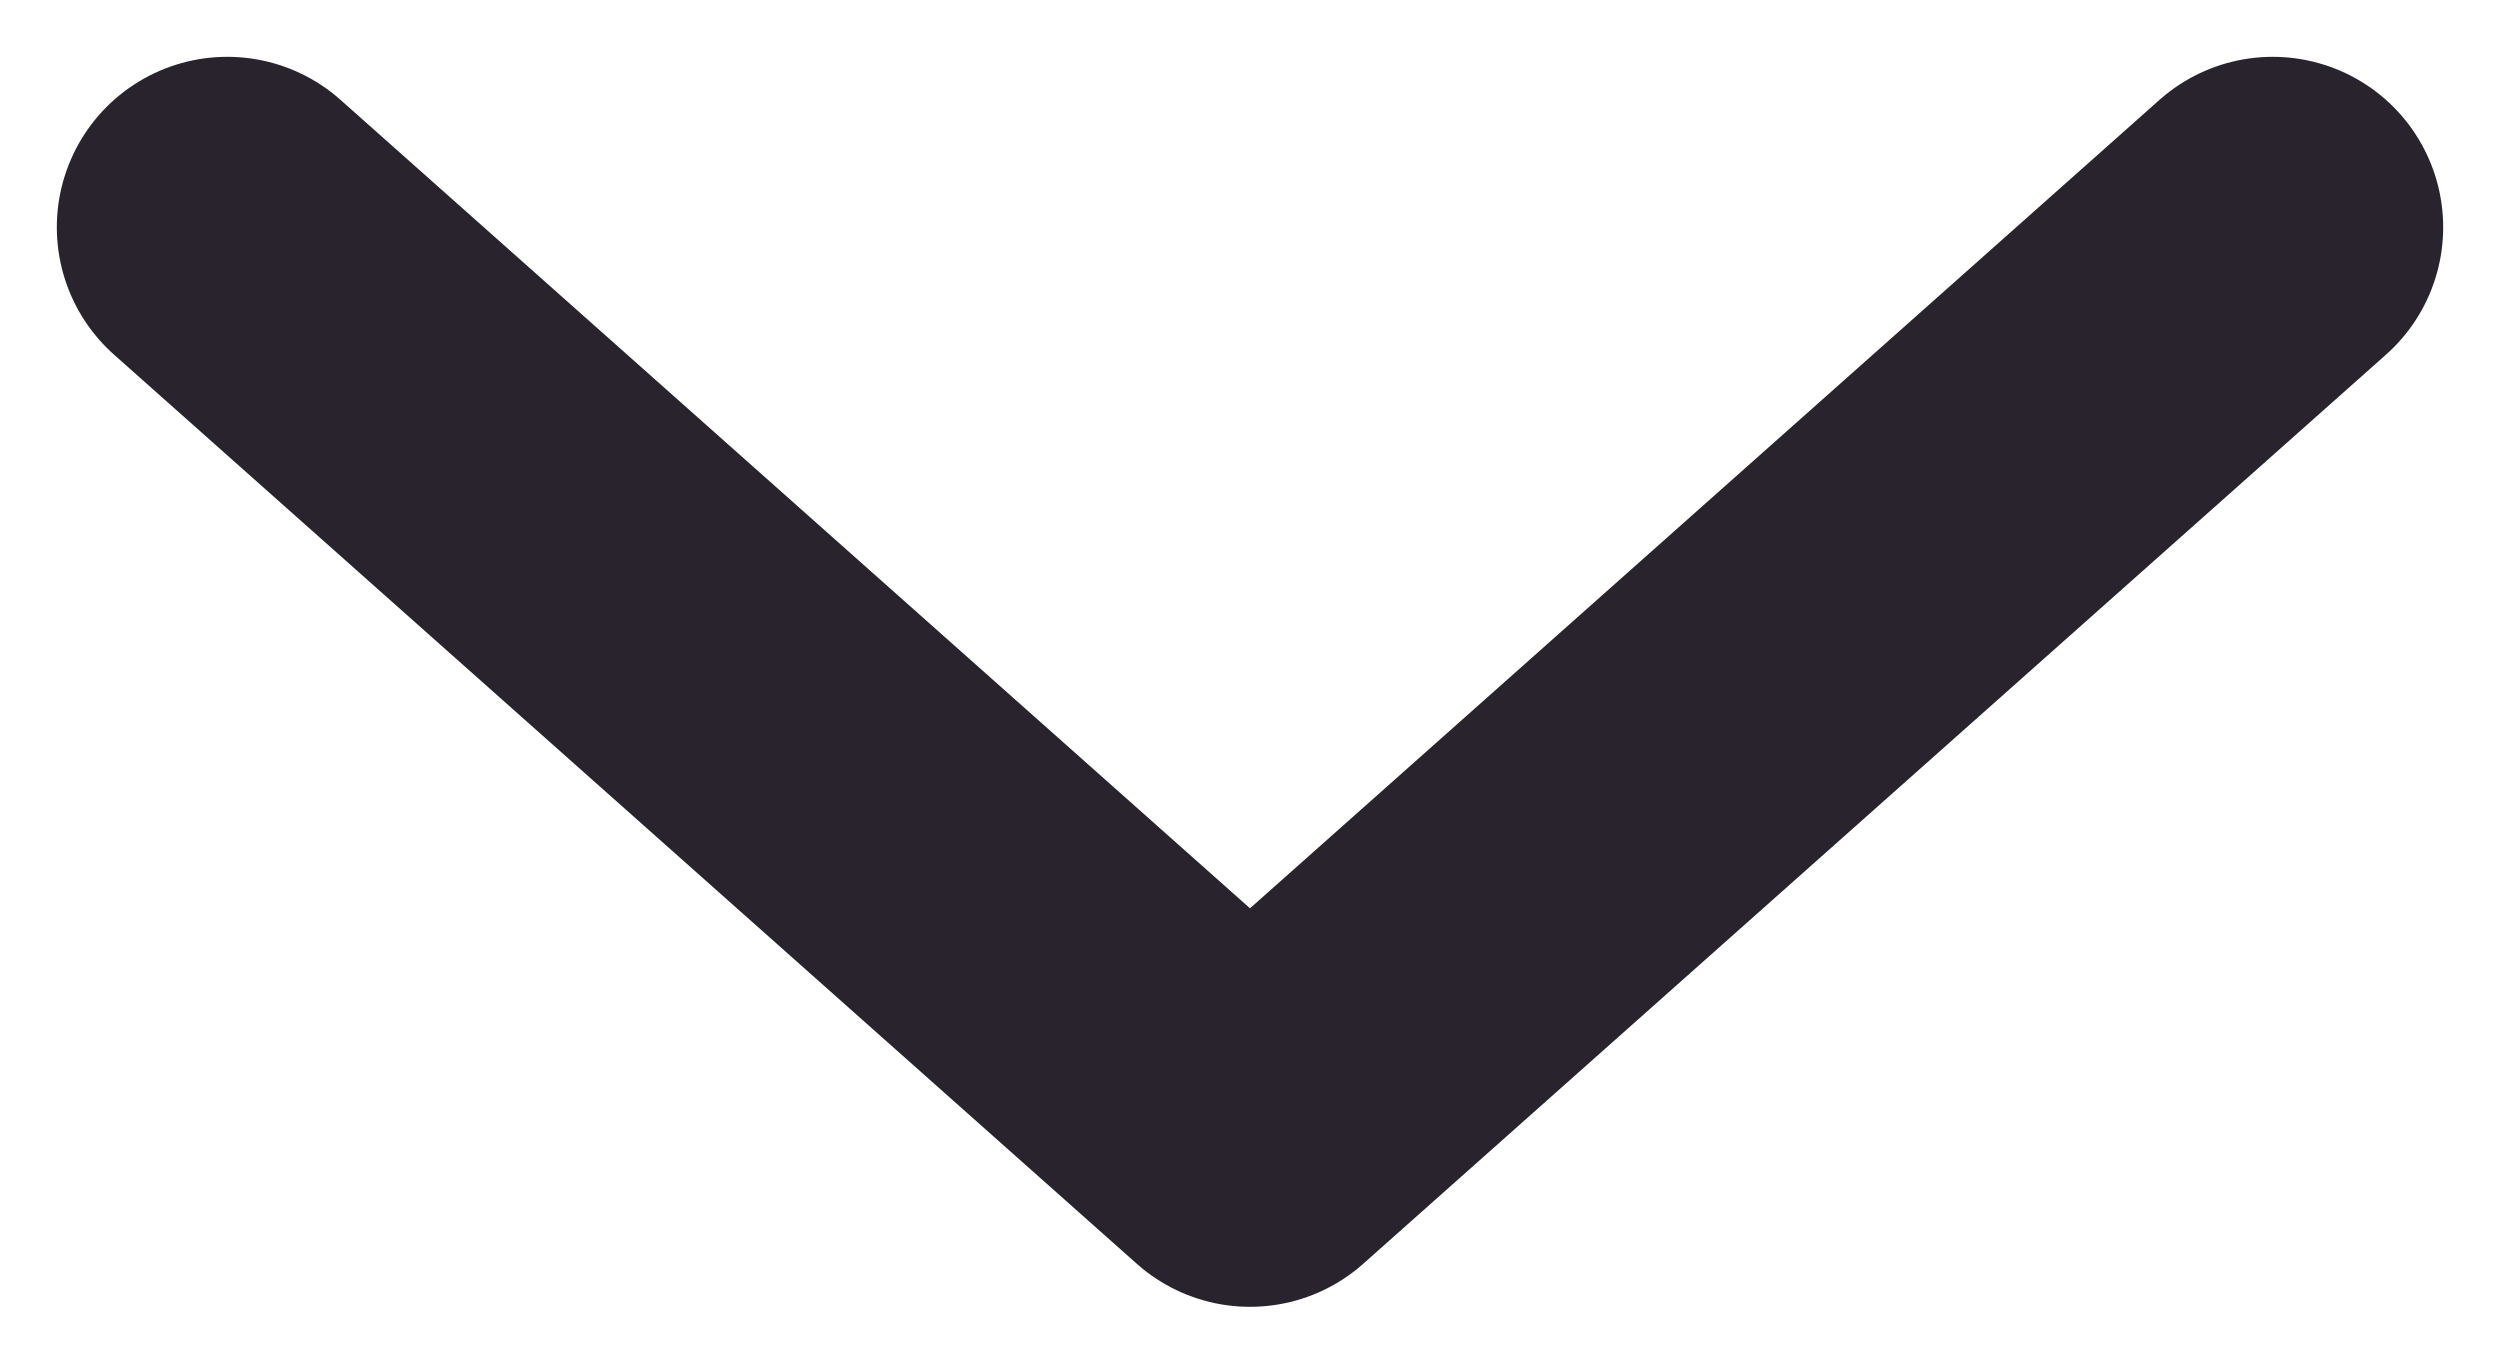
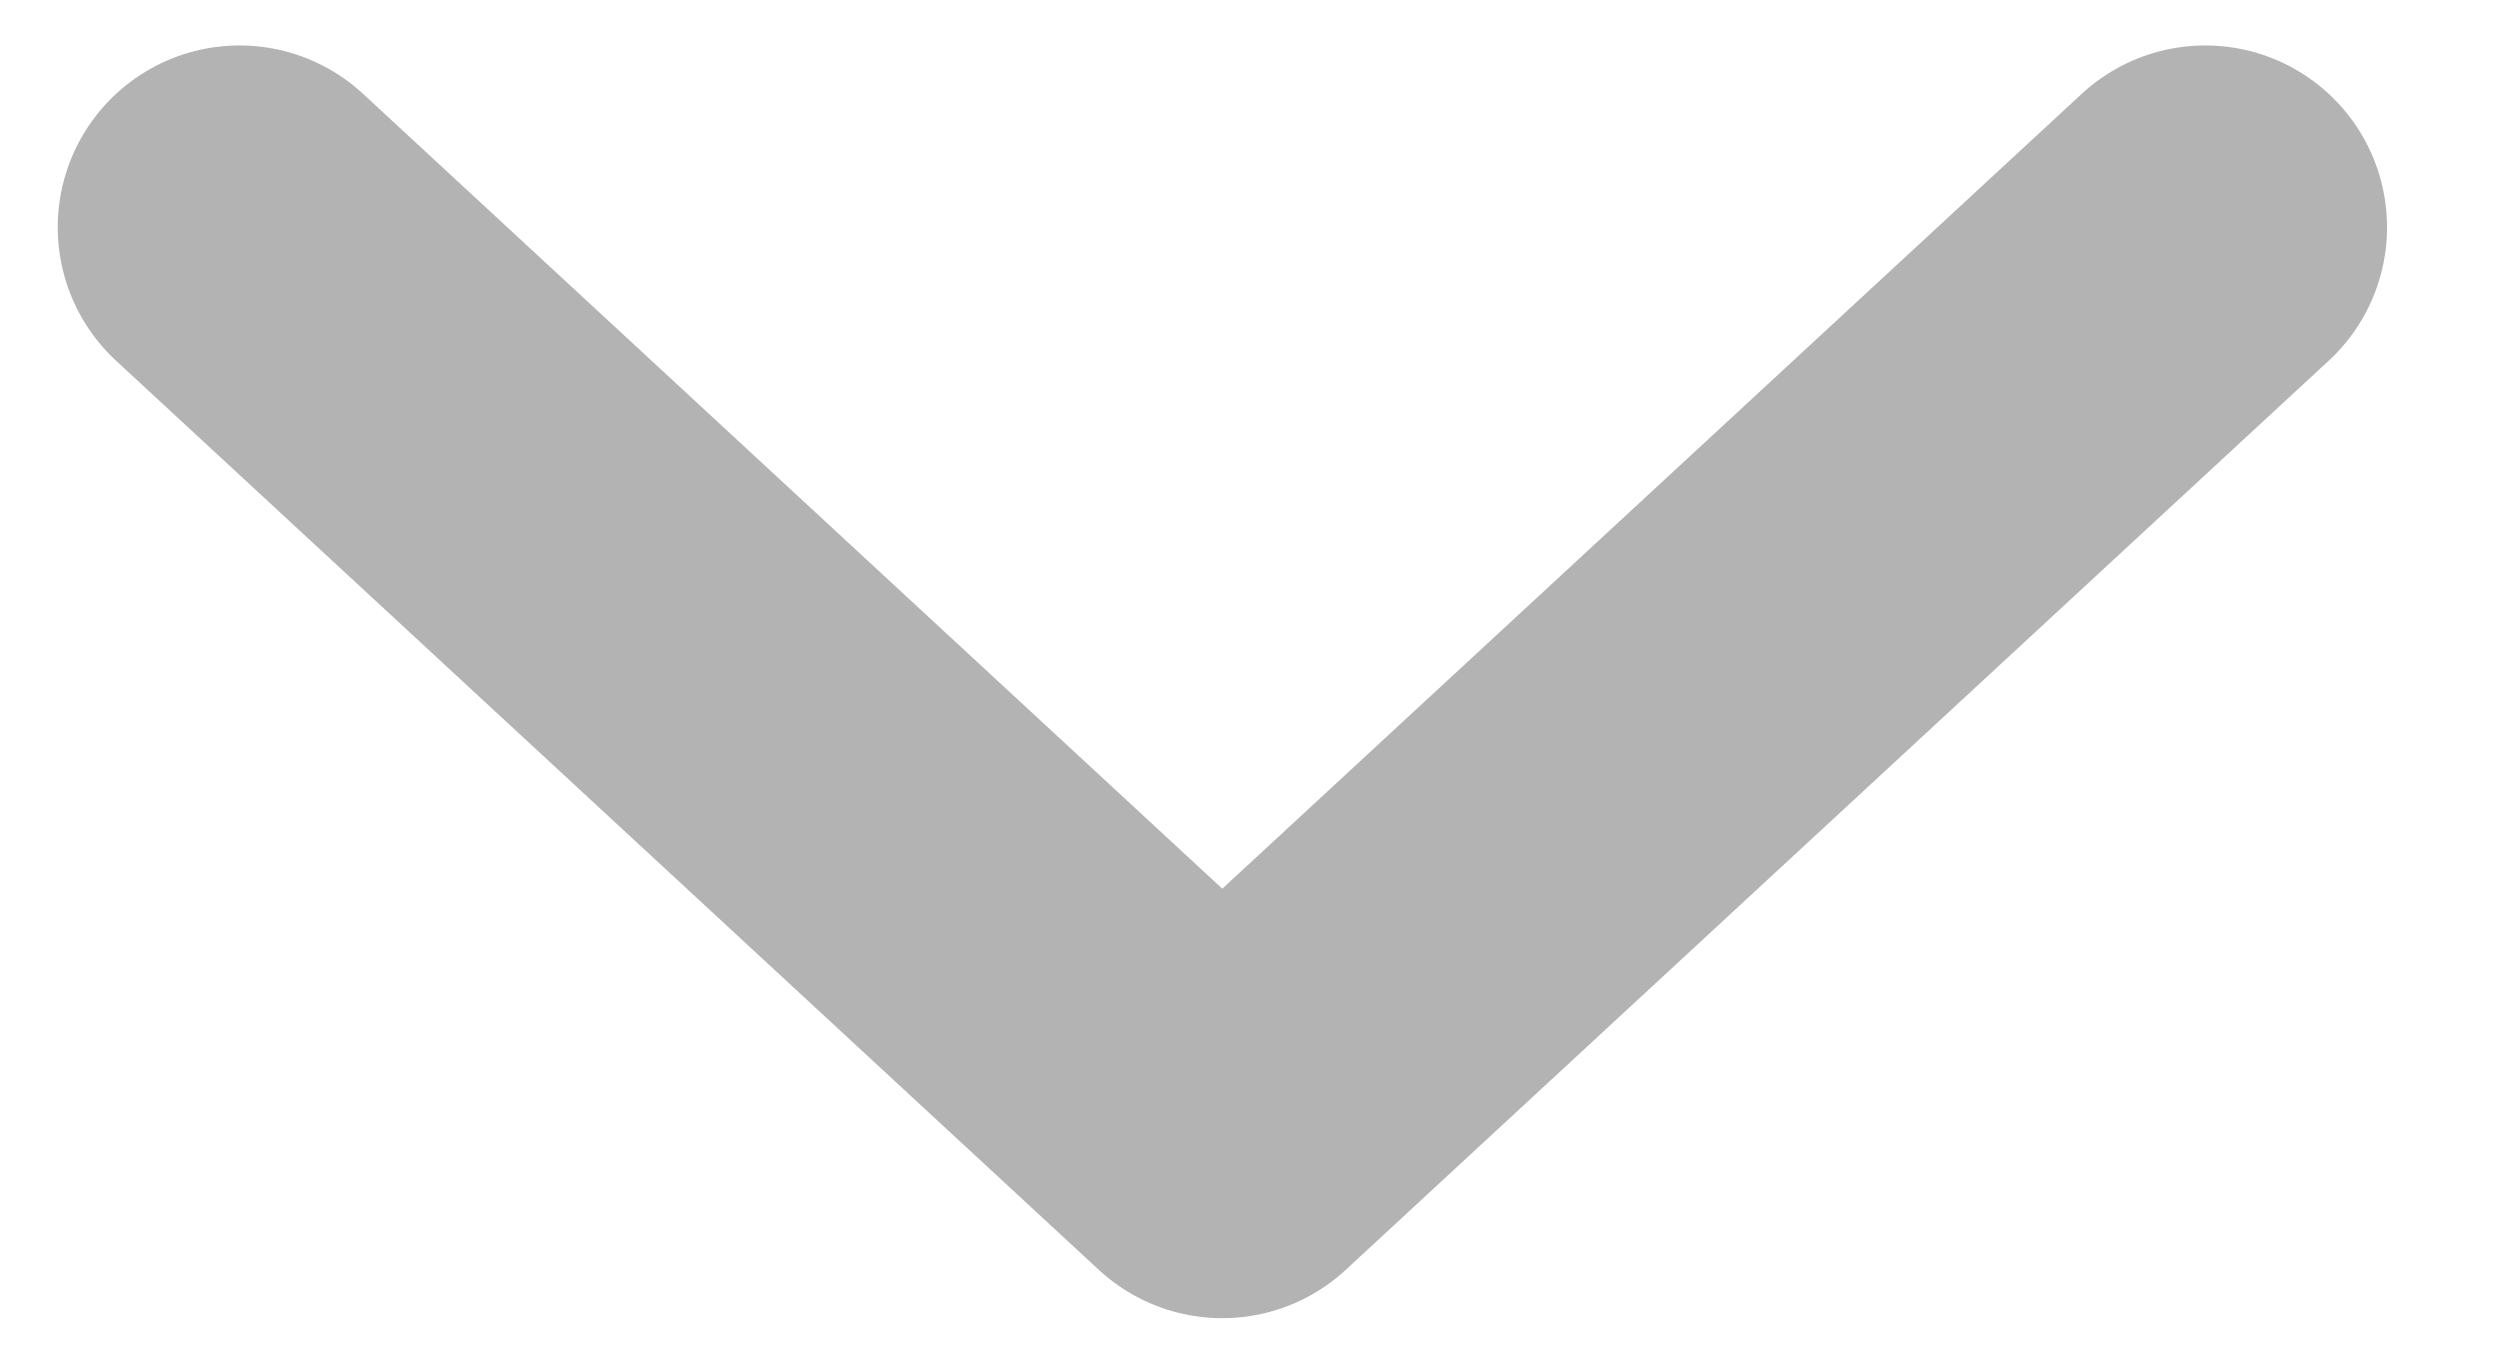
- <svg xmlns="http://www.w3.org/2000/svg" width="11" height="6" viewBox="0 0 11 6">
-   <path fill="none" fill-rule="evenodd" stroke="#28232D" stroke-linecap="round" stroke-linejoin="round" stroke-width="1.5" d="M10 1L5.5 5 1 1" />
+ <svg xmlns="http://www.w3.org/2000/svg" width="11" height="6" viewBox="0 0 11 6" fill="none">
+   <path d="M1.054 1L5.378 5L9.703 1" stroke="#B3B3B3" stroke-width="1.6" stroke-linecap="round" stroke-linejoin="round" />
</svg>
